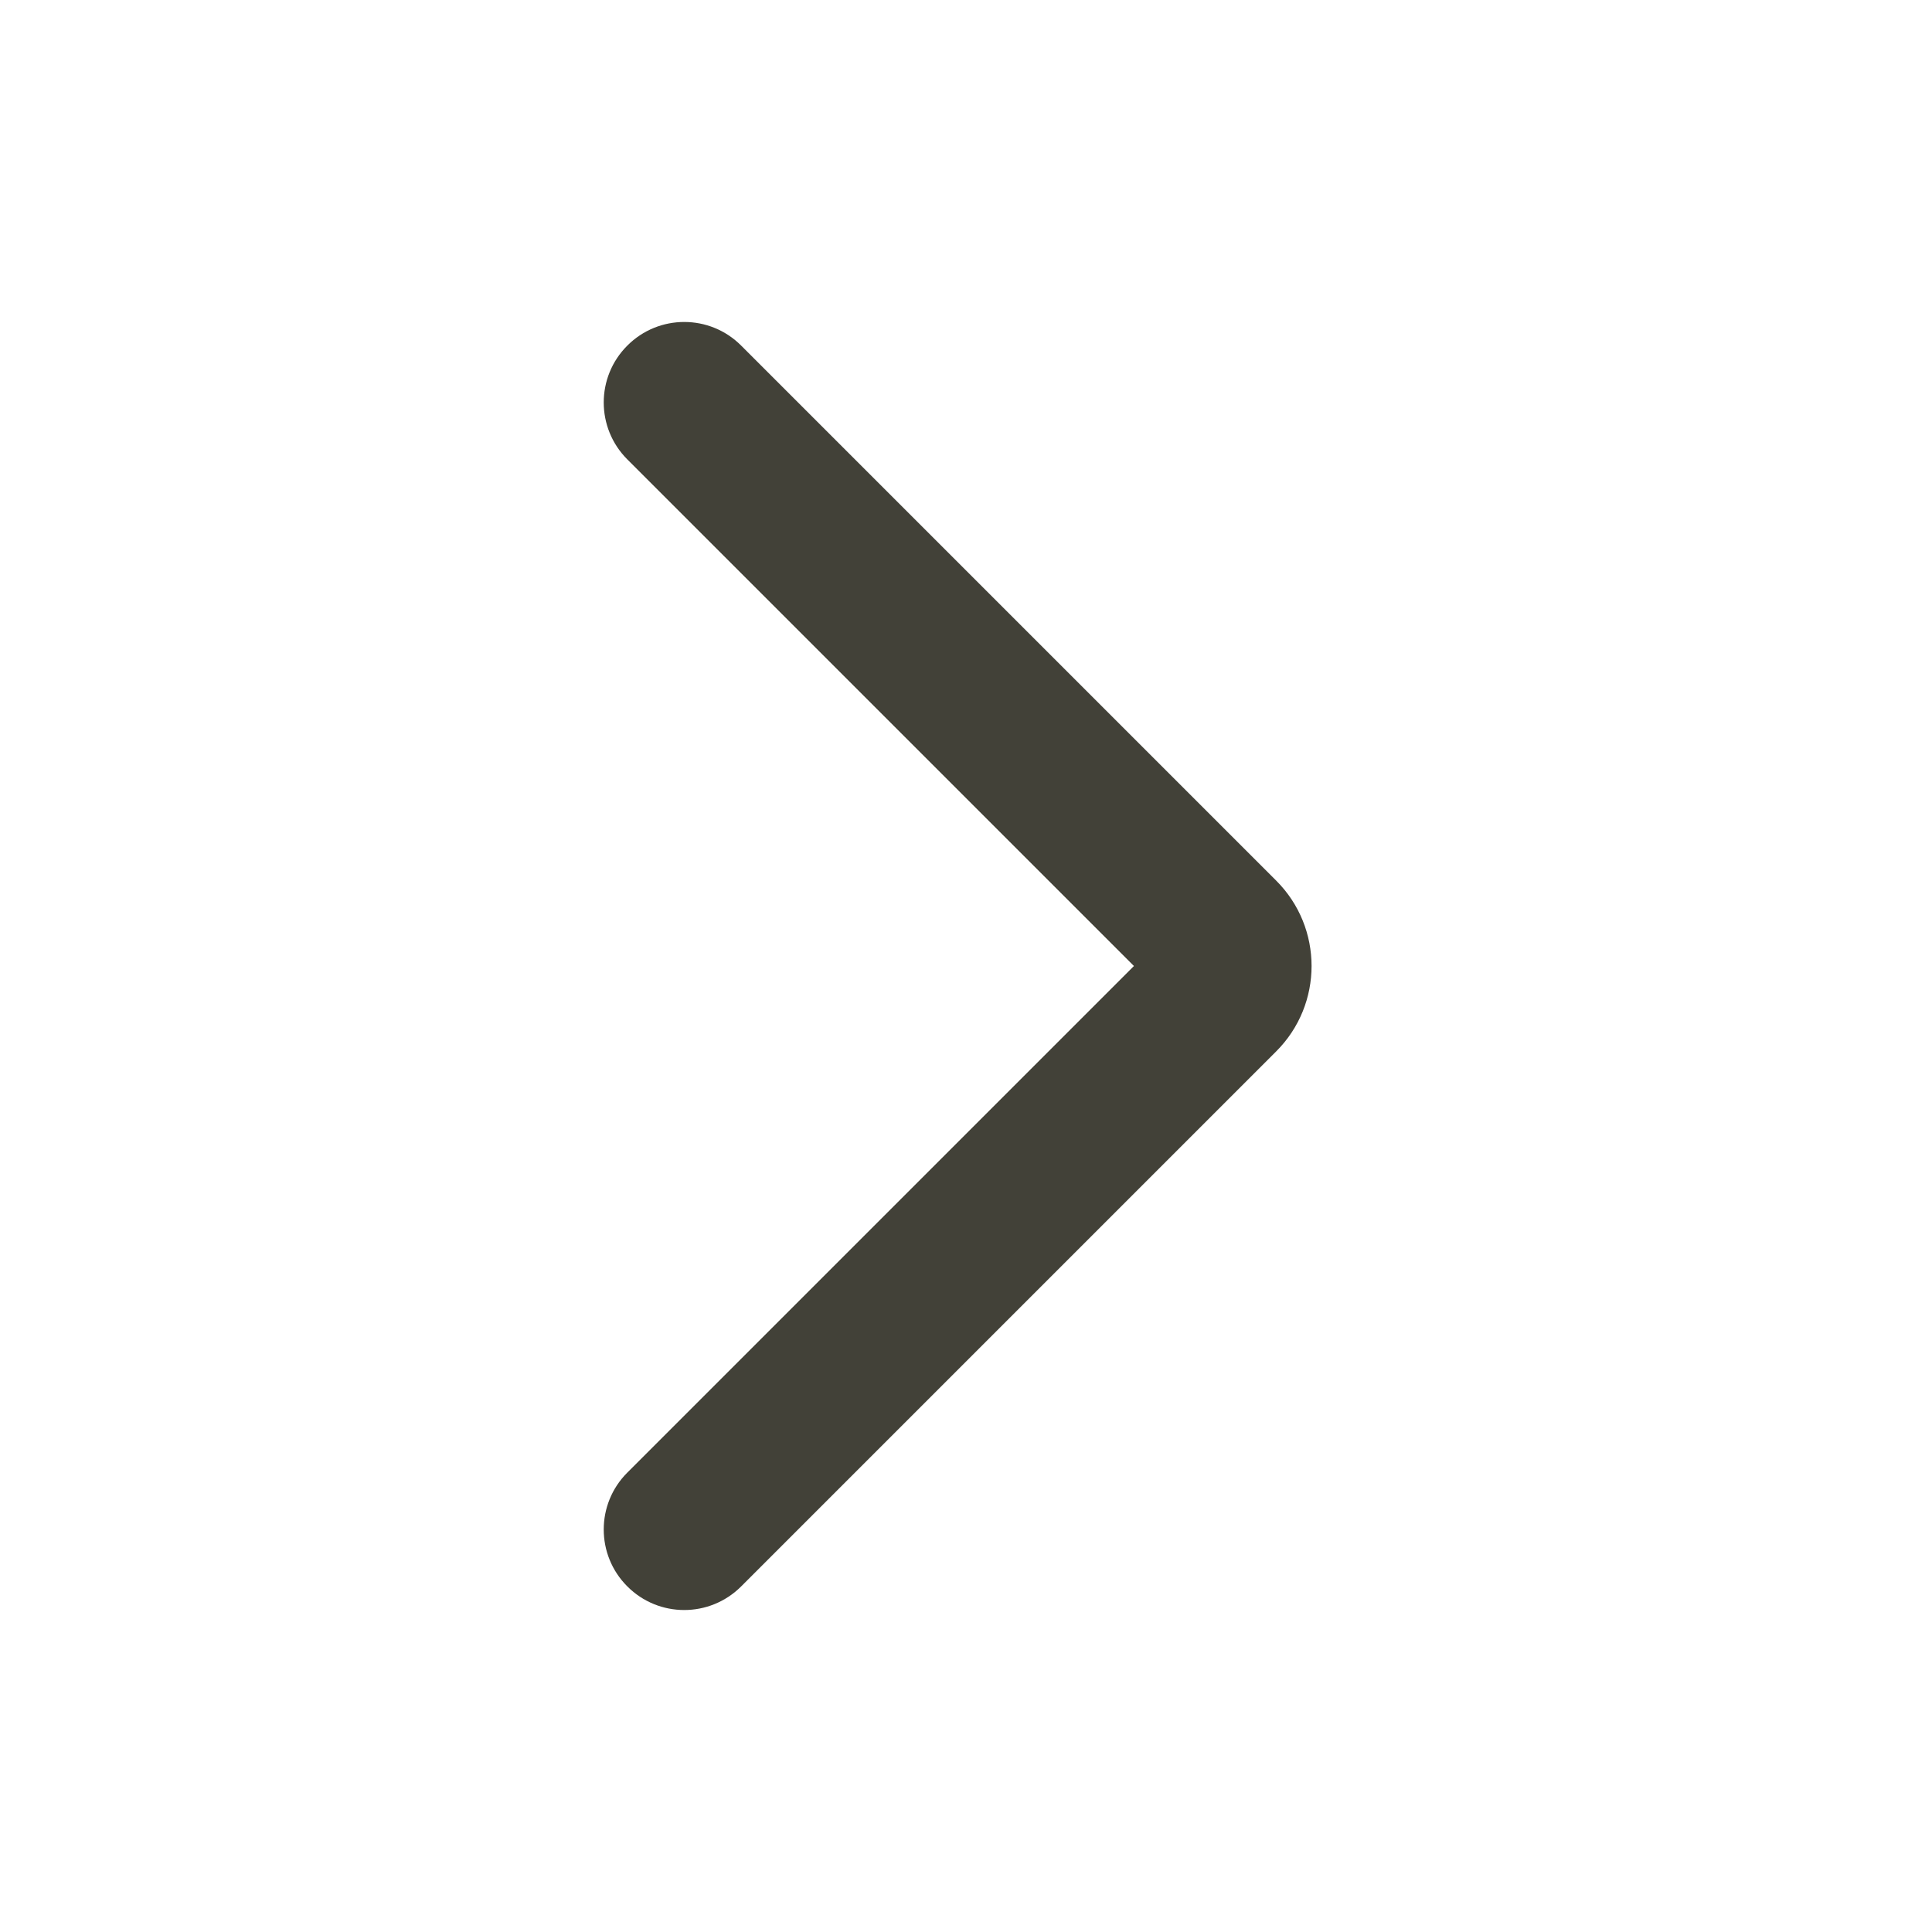
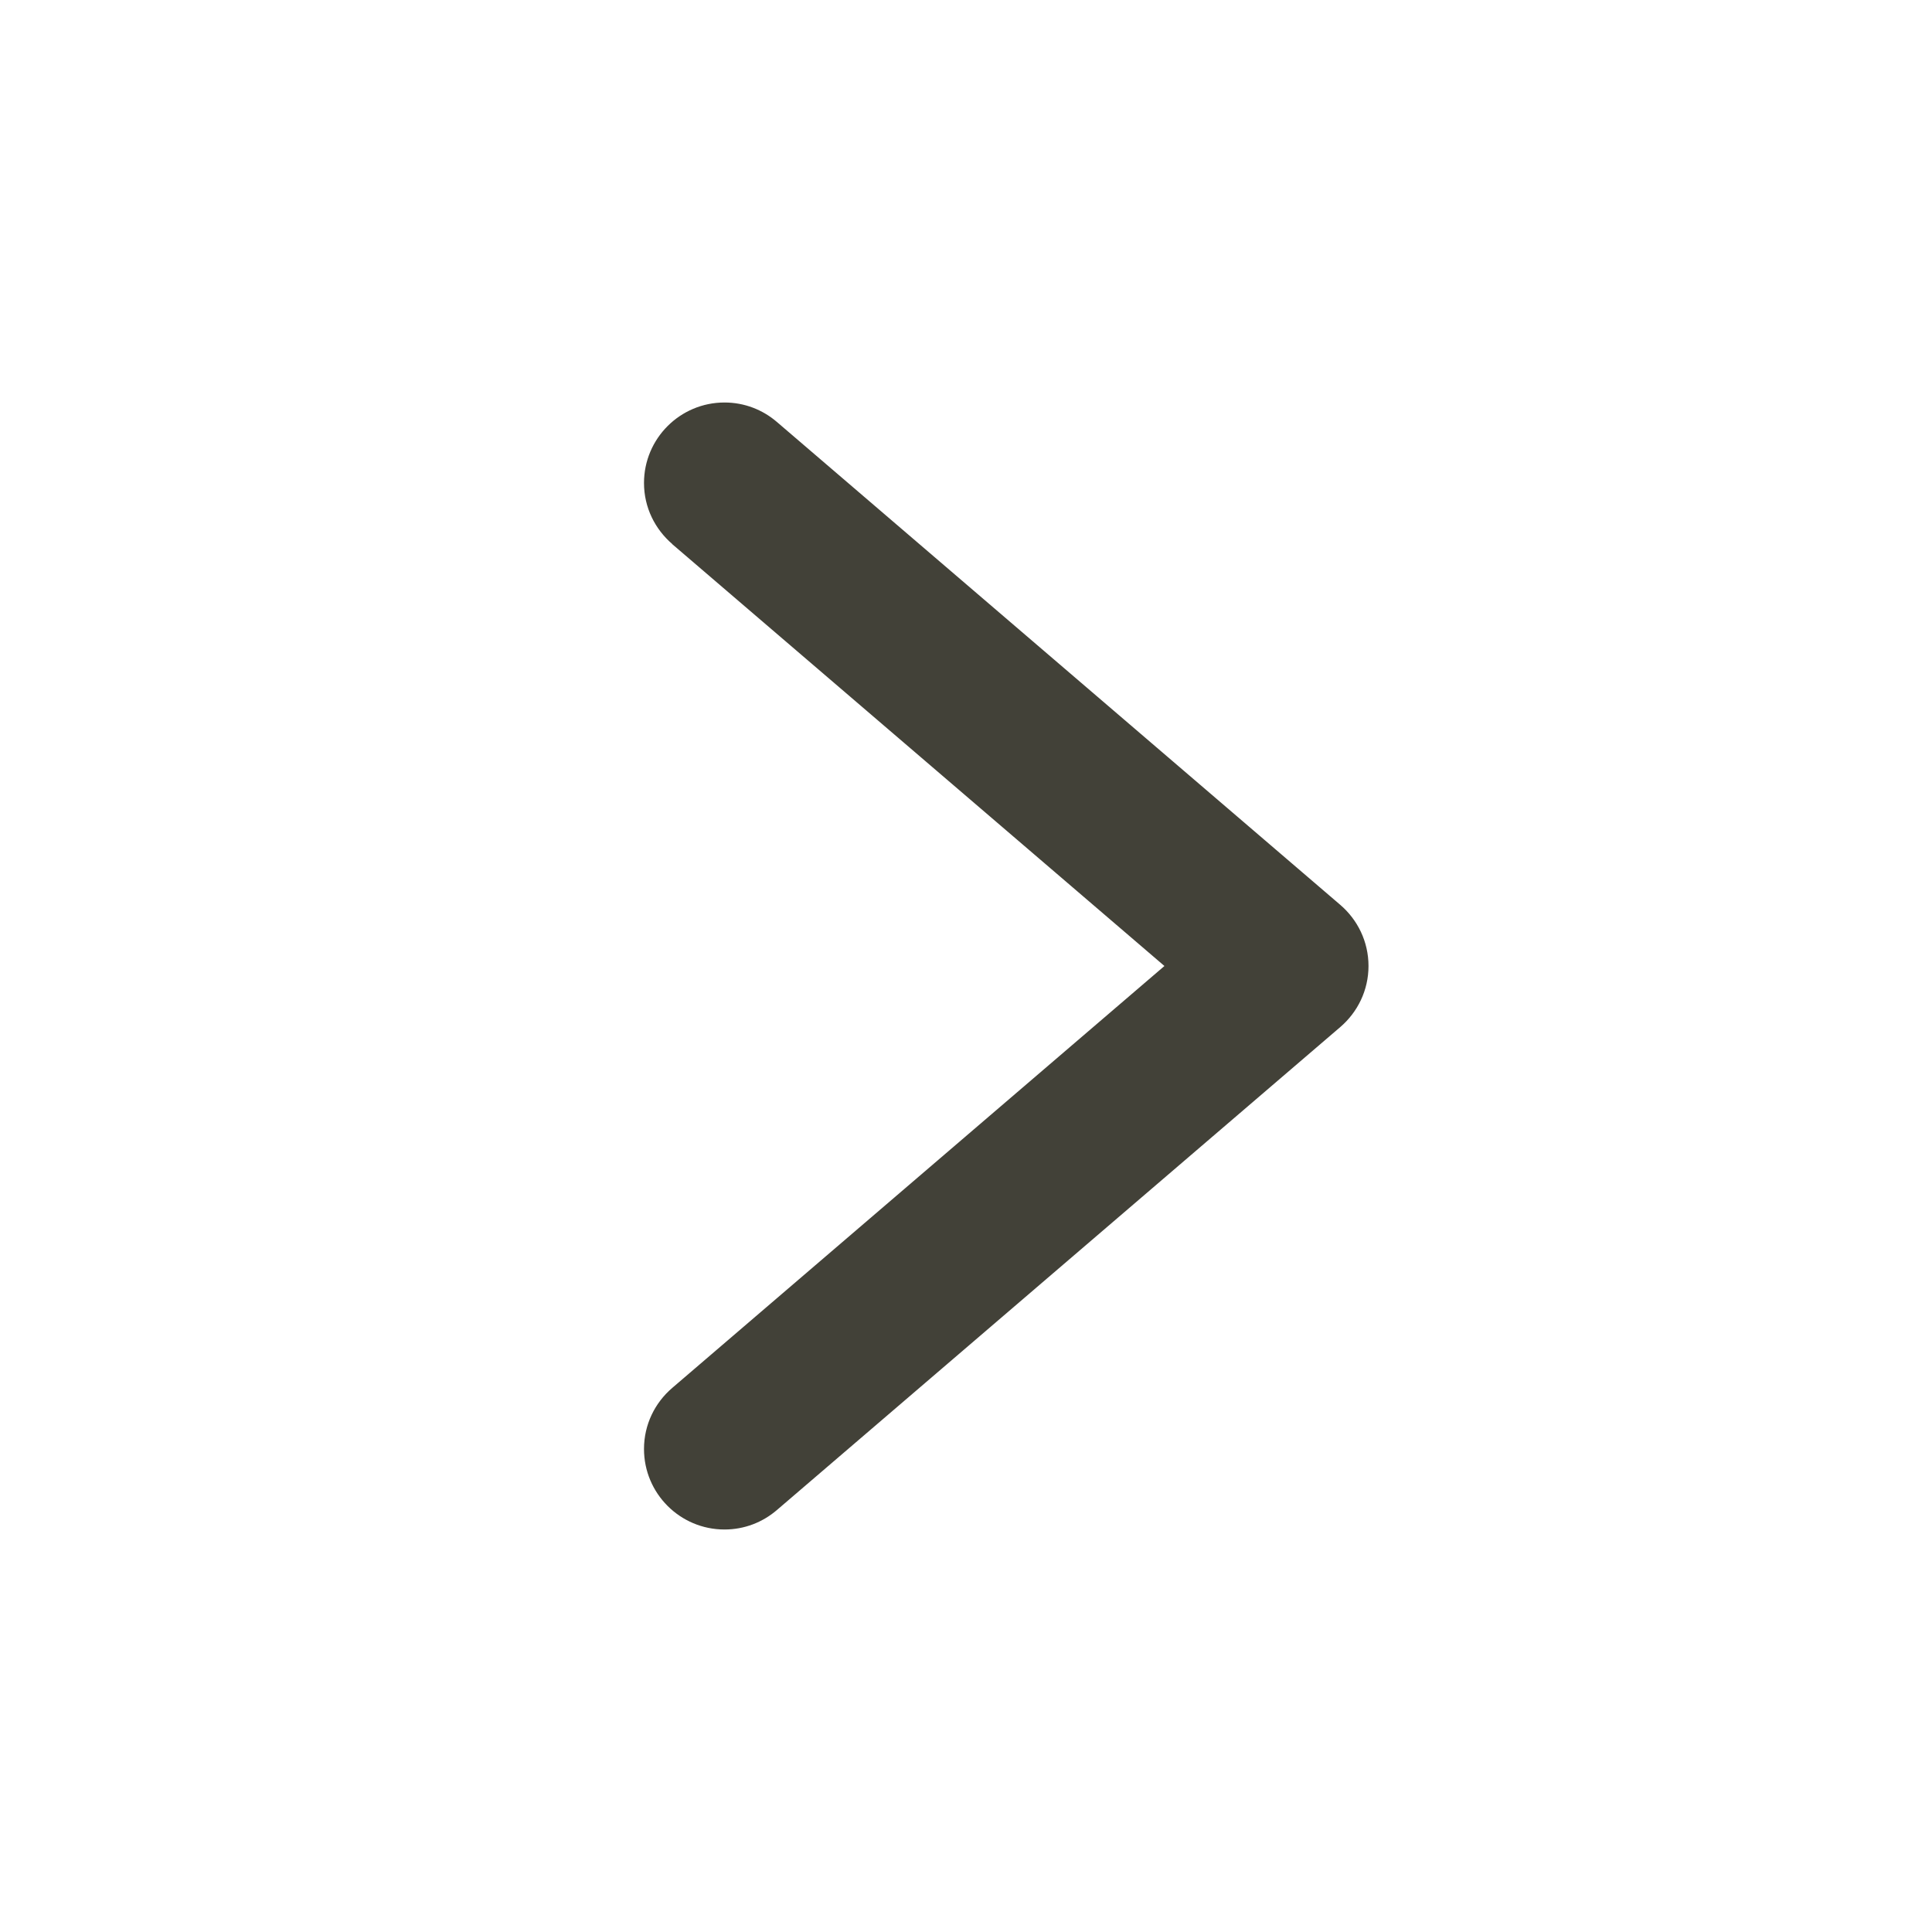
<svg xmlns="http://www.w3.org/2000/svg" width="24" height="24" viewBox="0 0 24 24" fill="none">
-   <path d="M9.207 19.707C8.816 20.098 8.183 20.098 7.793 19.707C7.402 19.317 7.402 18.683 7.793 18.293L14.086 12L7.793 5.707C7.402 5.316 7.402 4.683 7.793 4.293C8.183 3.902 8.817 3.902 9.207 4.293L15.854 10.94C16.439 11.525 16.439 12.475 15.854 13.06L9.207 19.707Z" fill="#424138" />
+   <path d="M17 12C17 12.303 16.864 12.574 16.65 12.758L9.65 18.759C9.475 18.909 9.249 19 9 19C8.448 19 8 18.552 8 18C8 17.696 8.136 17.425 8.351 17.241L14.465 12L8.35 6.759L8.351 6.758C8.137 6.574 8 6.304 8 6C8 5.448 8.448 5 9 5C9.249 5 9.475 5.091 9.65 5.241L16.65 11.241C16.864 11.425 17 11.696 17 12Z" fill="#424138" />
</svg>
